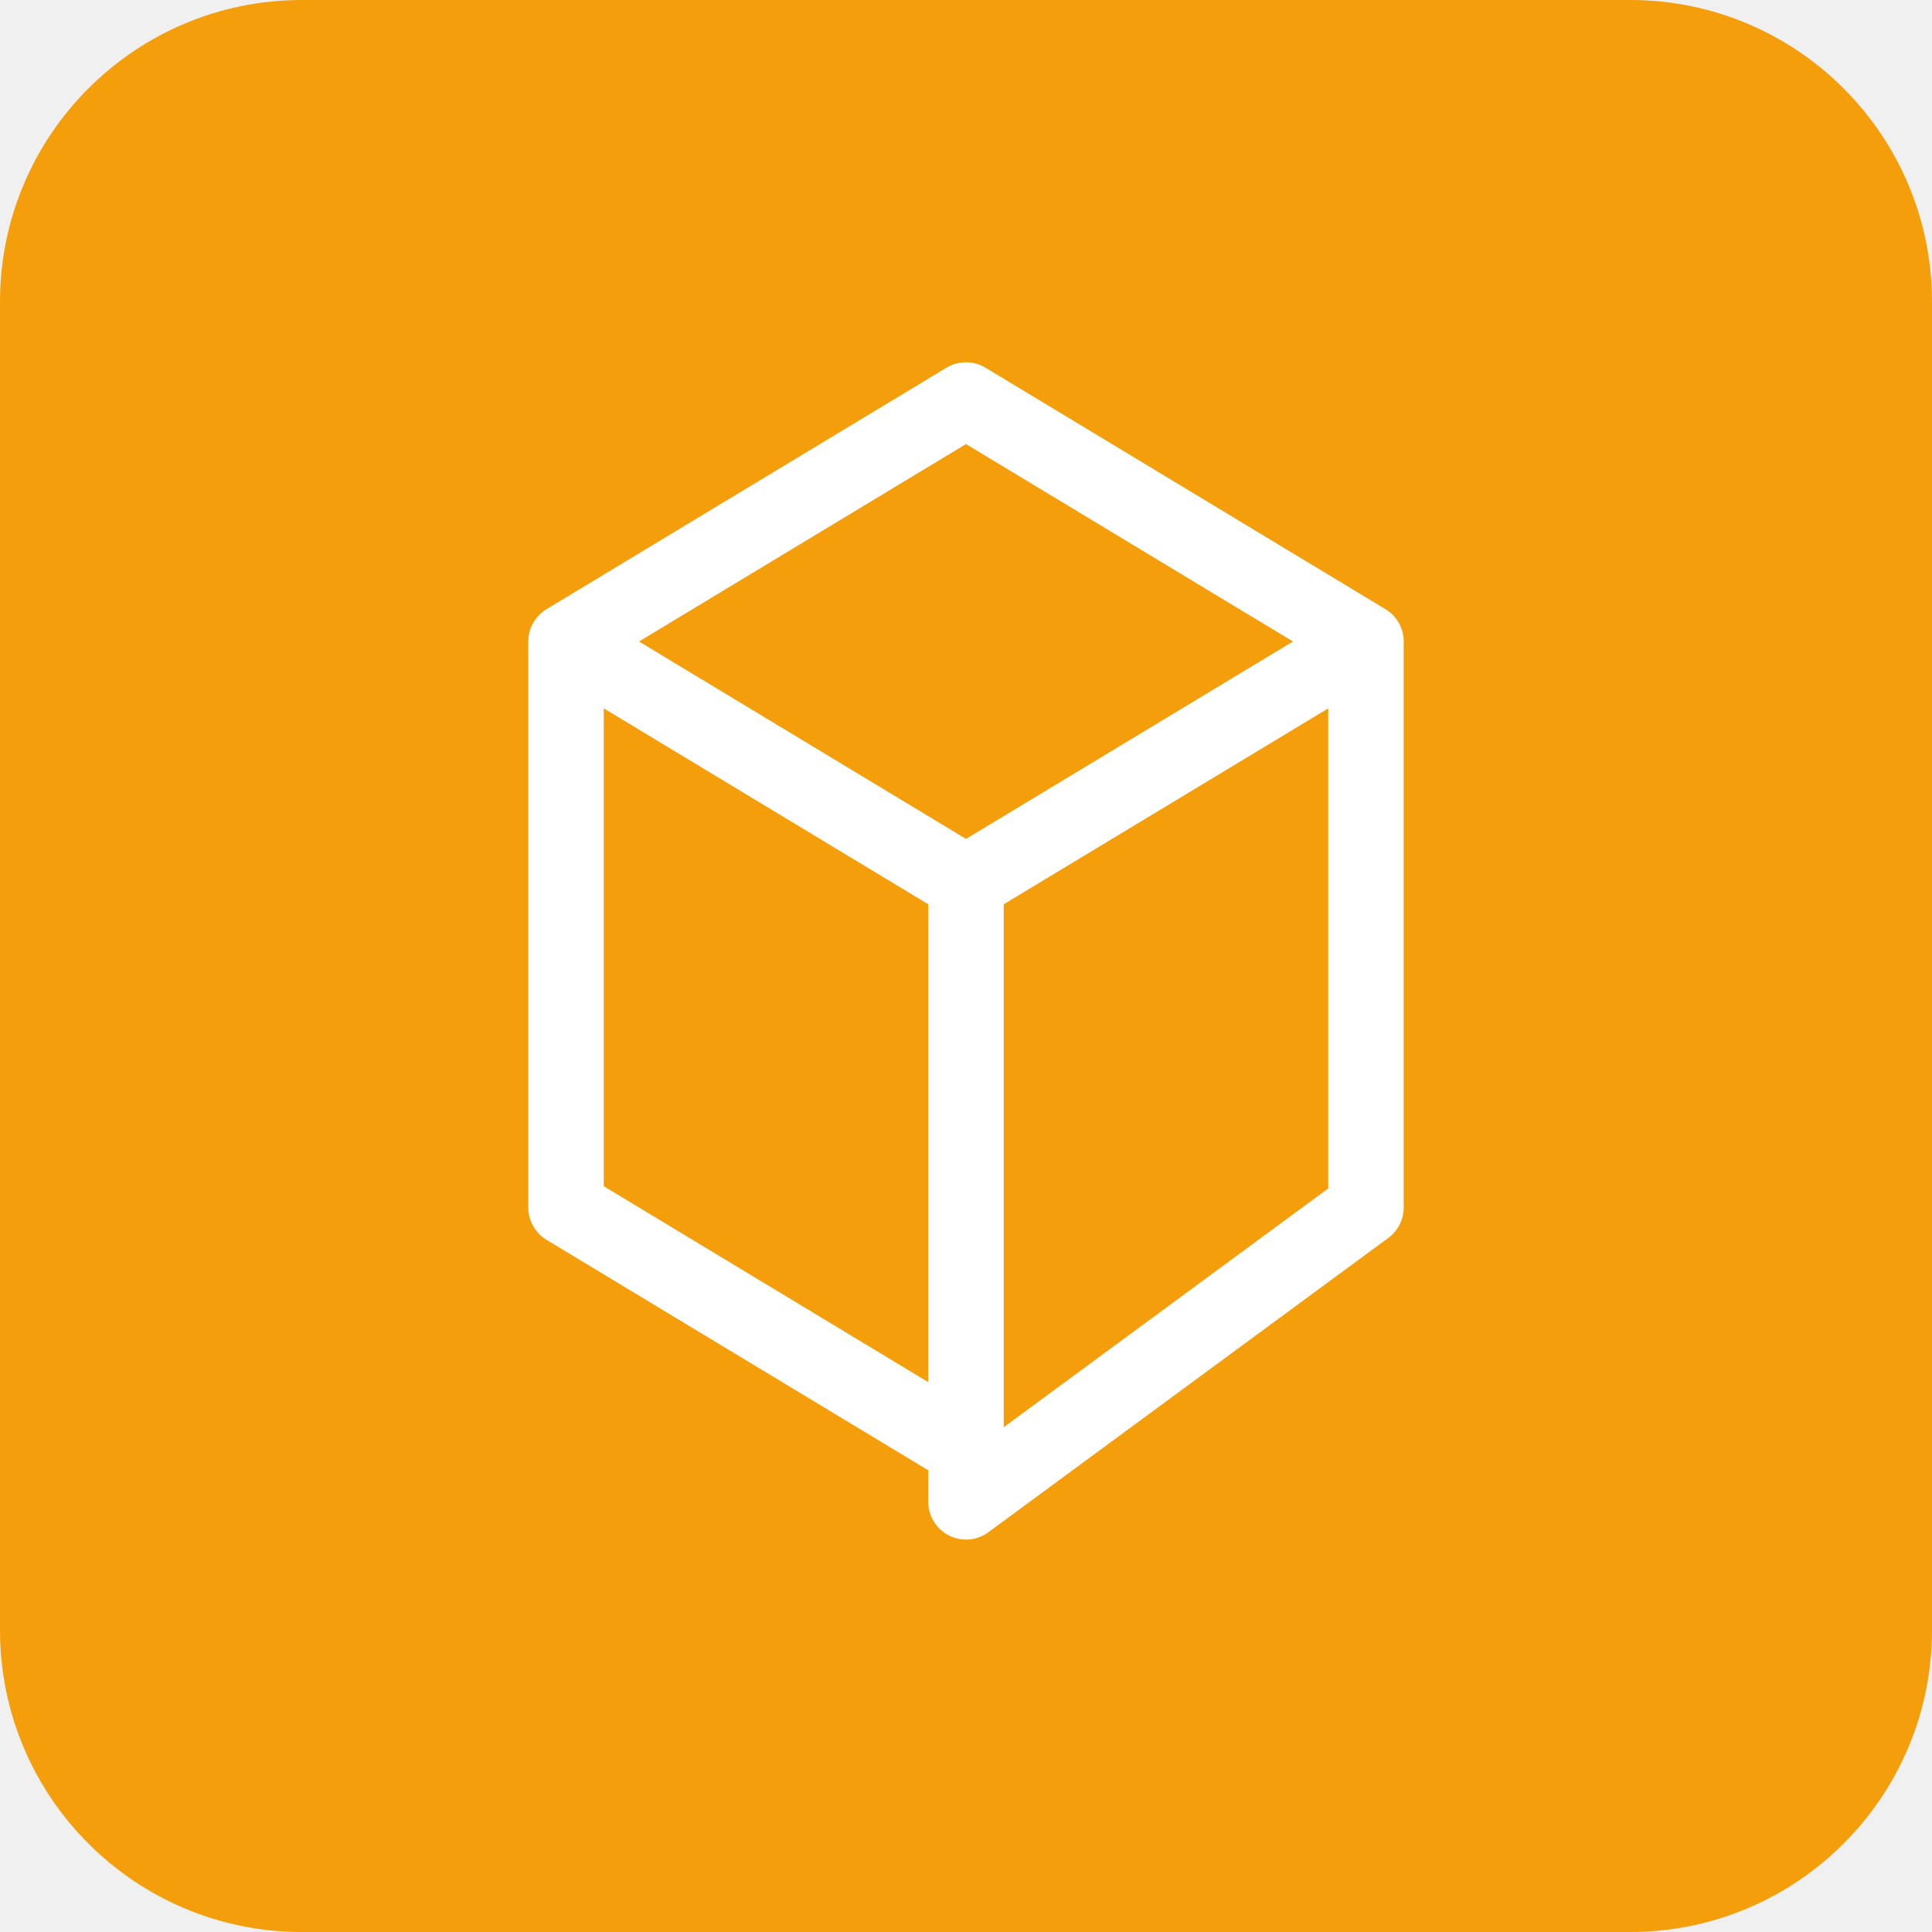
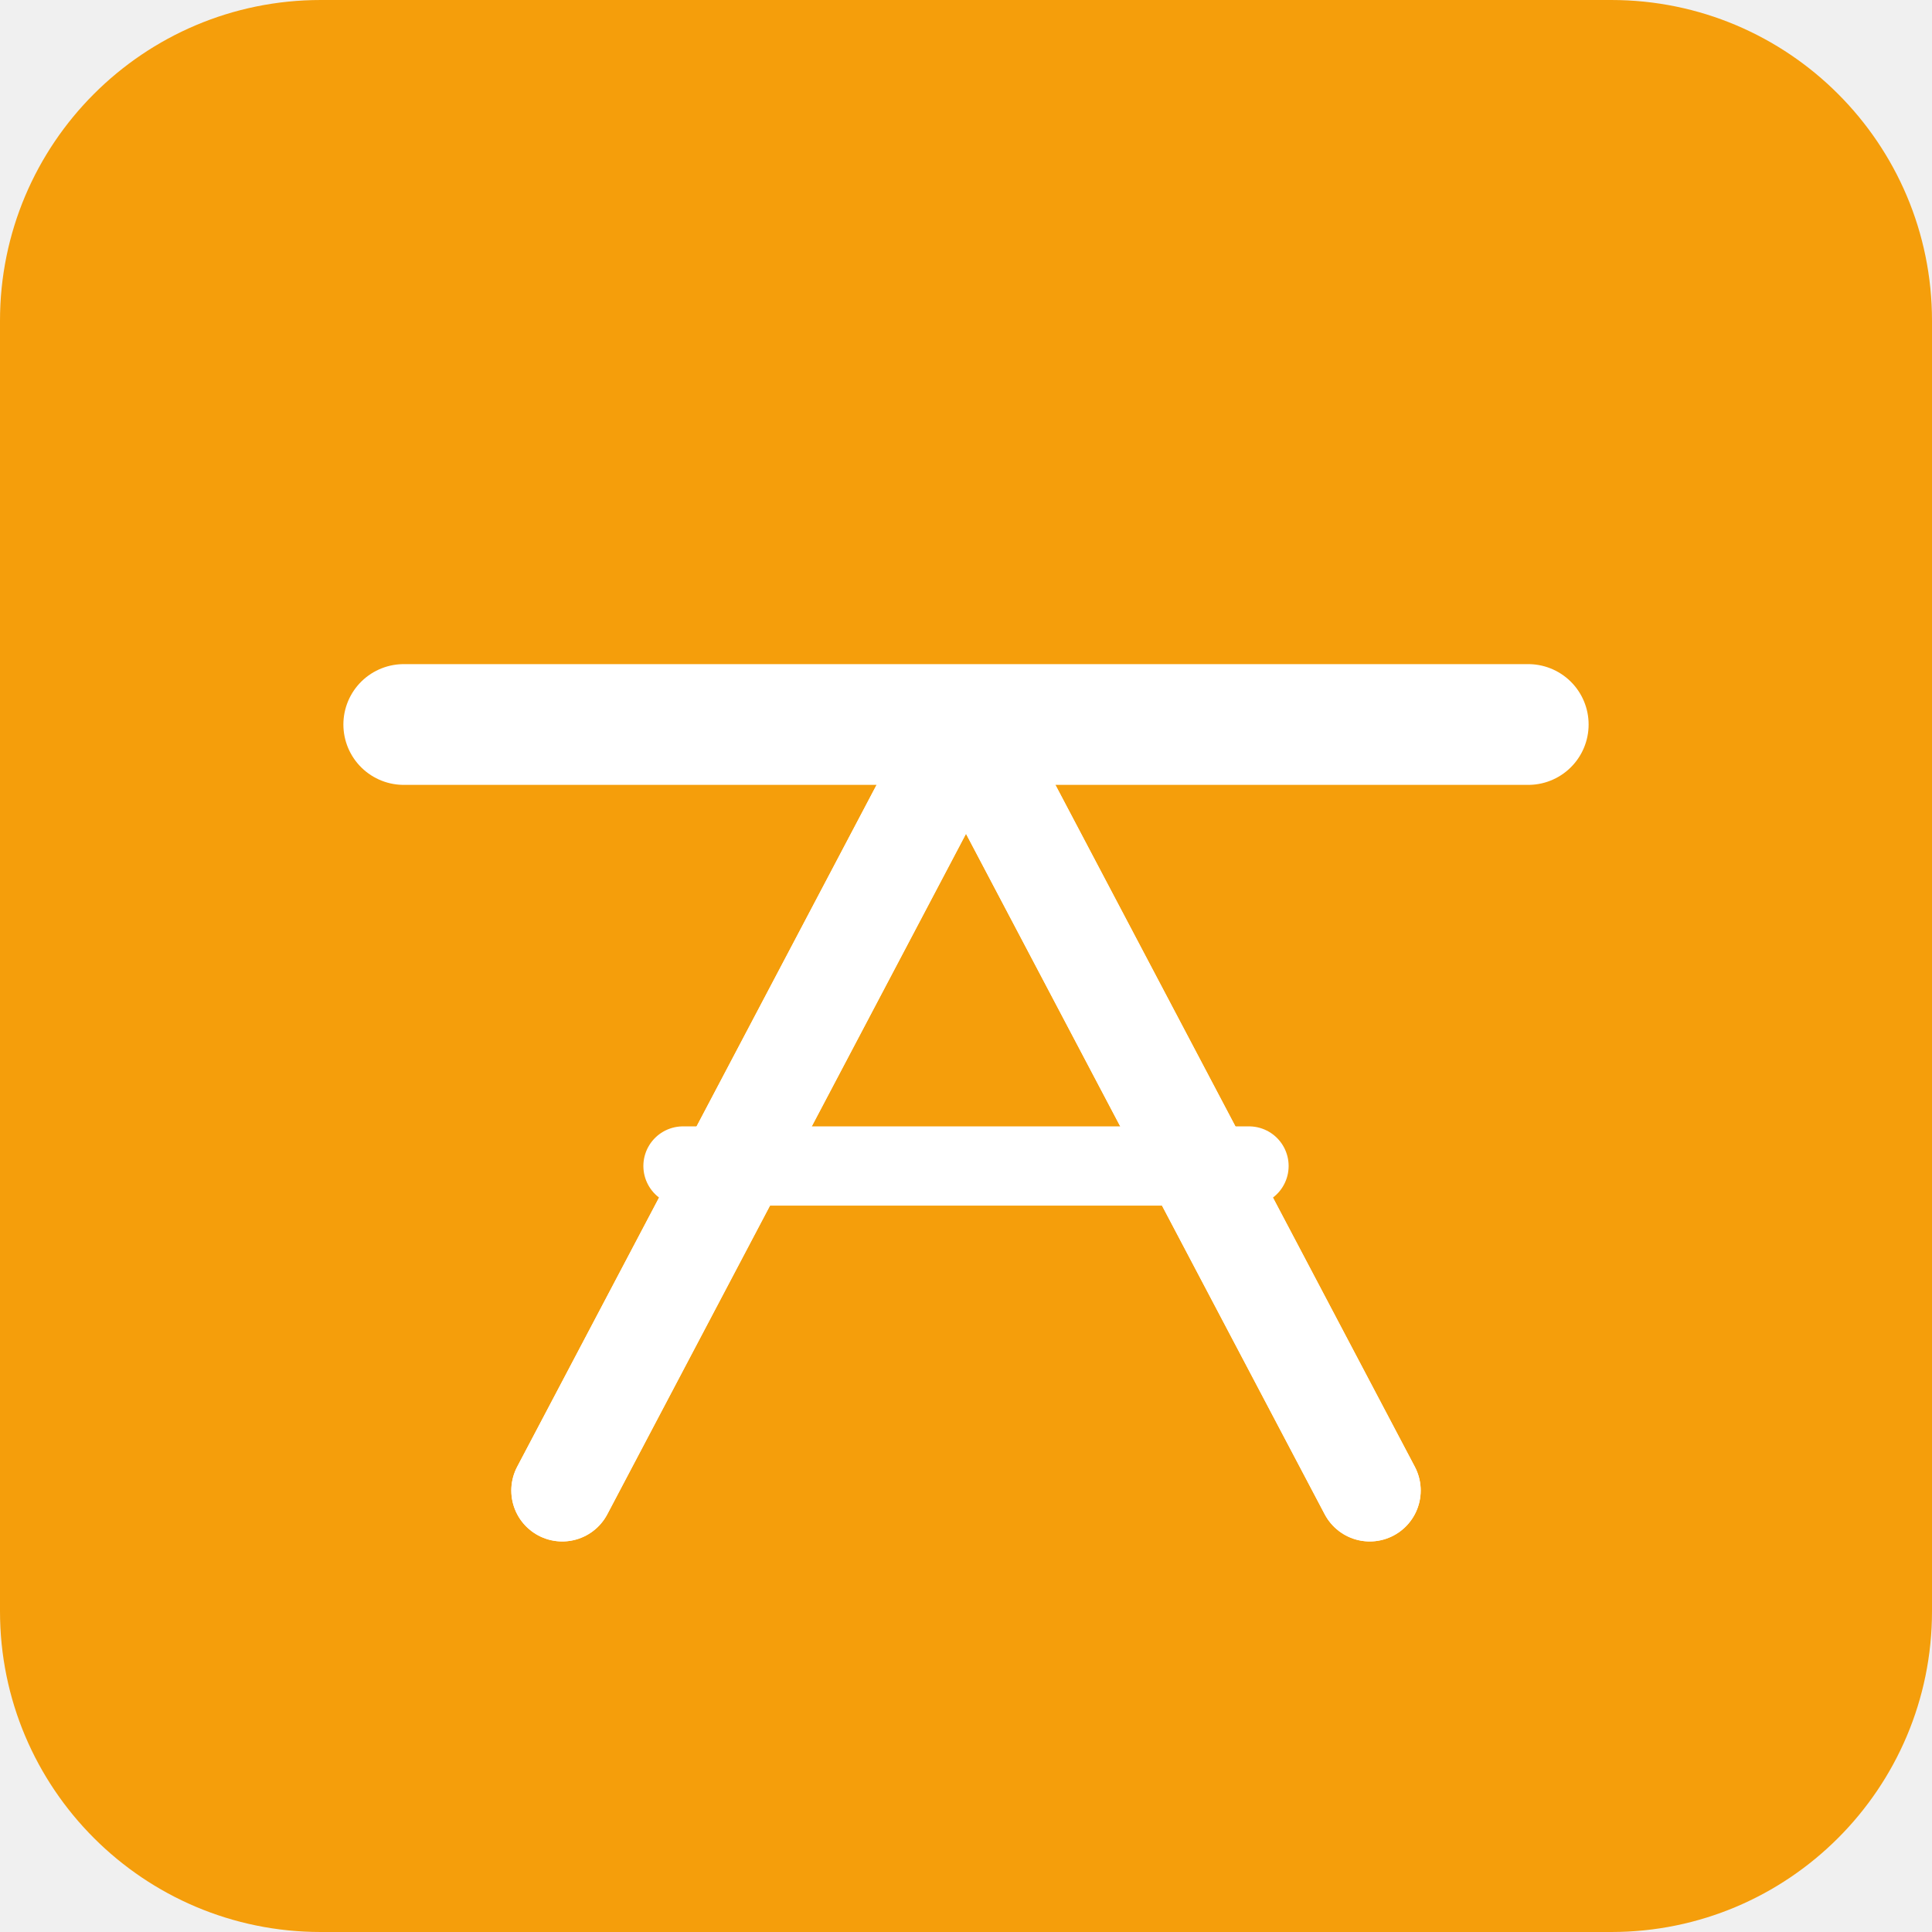
<svg xmlns="http://www.w3.org/2000/svg" width="512" height="512" viewBox="0 0 512 512">
-   <rect width="512" height="512" rx="80" fill="#f59e0b" />
-   <path d="M362 170L256 106 150 170m212 0L256 234m106-64v150L256 398m0-164L150 170m106 64v164M150 170v150l106 64" fill="none" stroke="#fff" stroke-width="20" stroke-linecap="round" stroke-linejoin="round" />
+   <rect width="512" height="512" rx="85" fill="#f59e0b" />
+   <path d="M149 395L256 192l107 203" fill="none" stroke="#fff" stroke-width="27" stroke-linecap="round" stroke-linejoin="round" />
+   <path d="M363 395L256 192 149 395" fill="none" stroke="#fff" stroke-width="27" stroke-linecap="round" stroke-linejoin="round" />
+   <line x1="181" y1="309" x2="331" y2="309" stroke="#fff" stroke-width="21" stroke-linecap="round" />
+   <line x1="107" y1="192" x2="405" y2="192" stroke="#fff" stroke-width="32" stroke-linecap="round" />
</svg>
